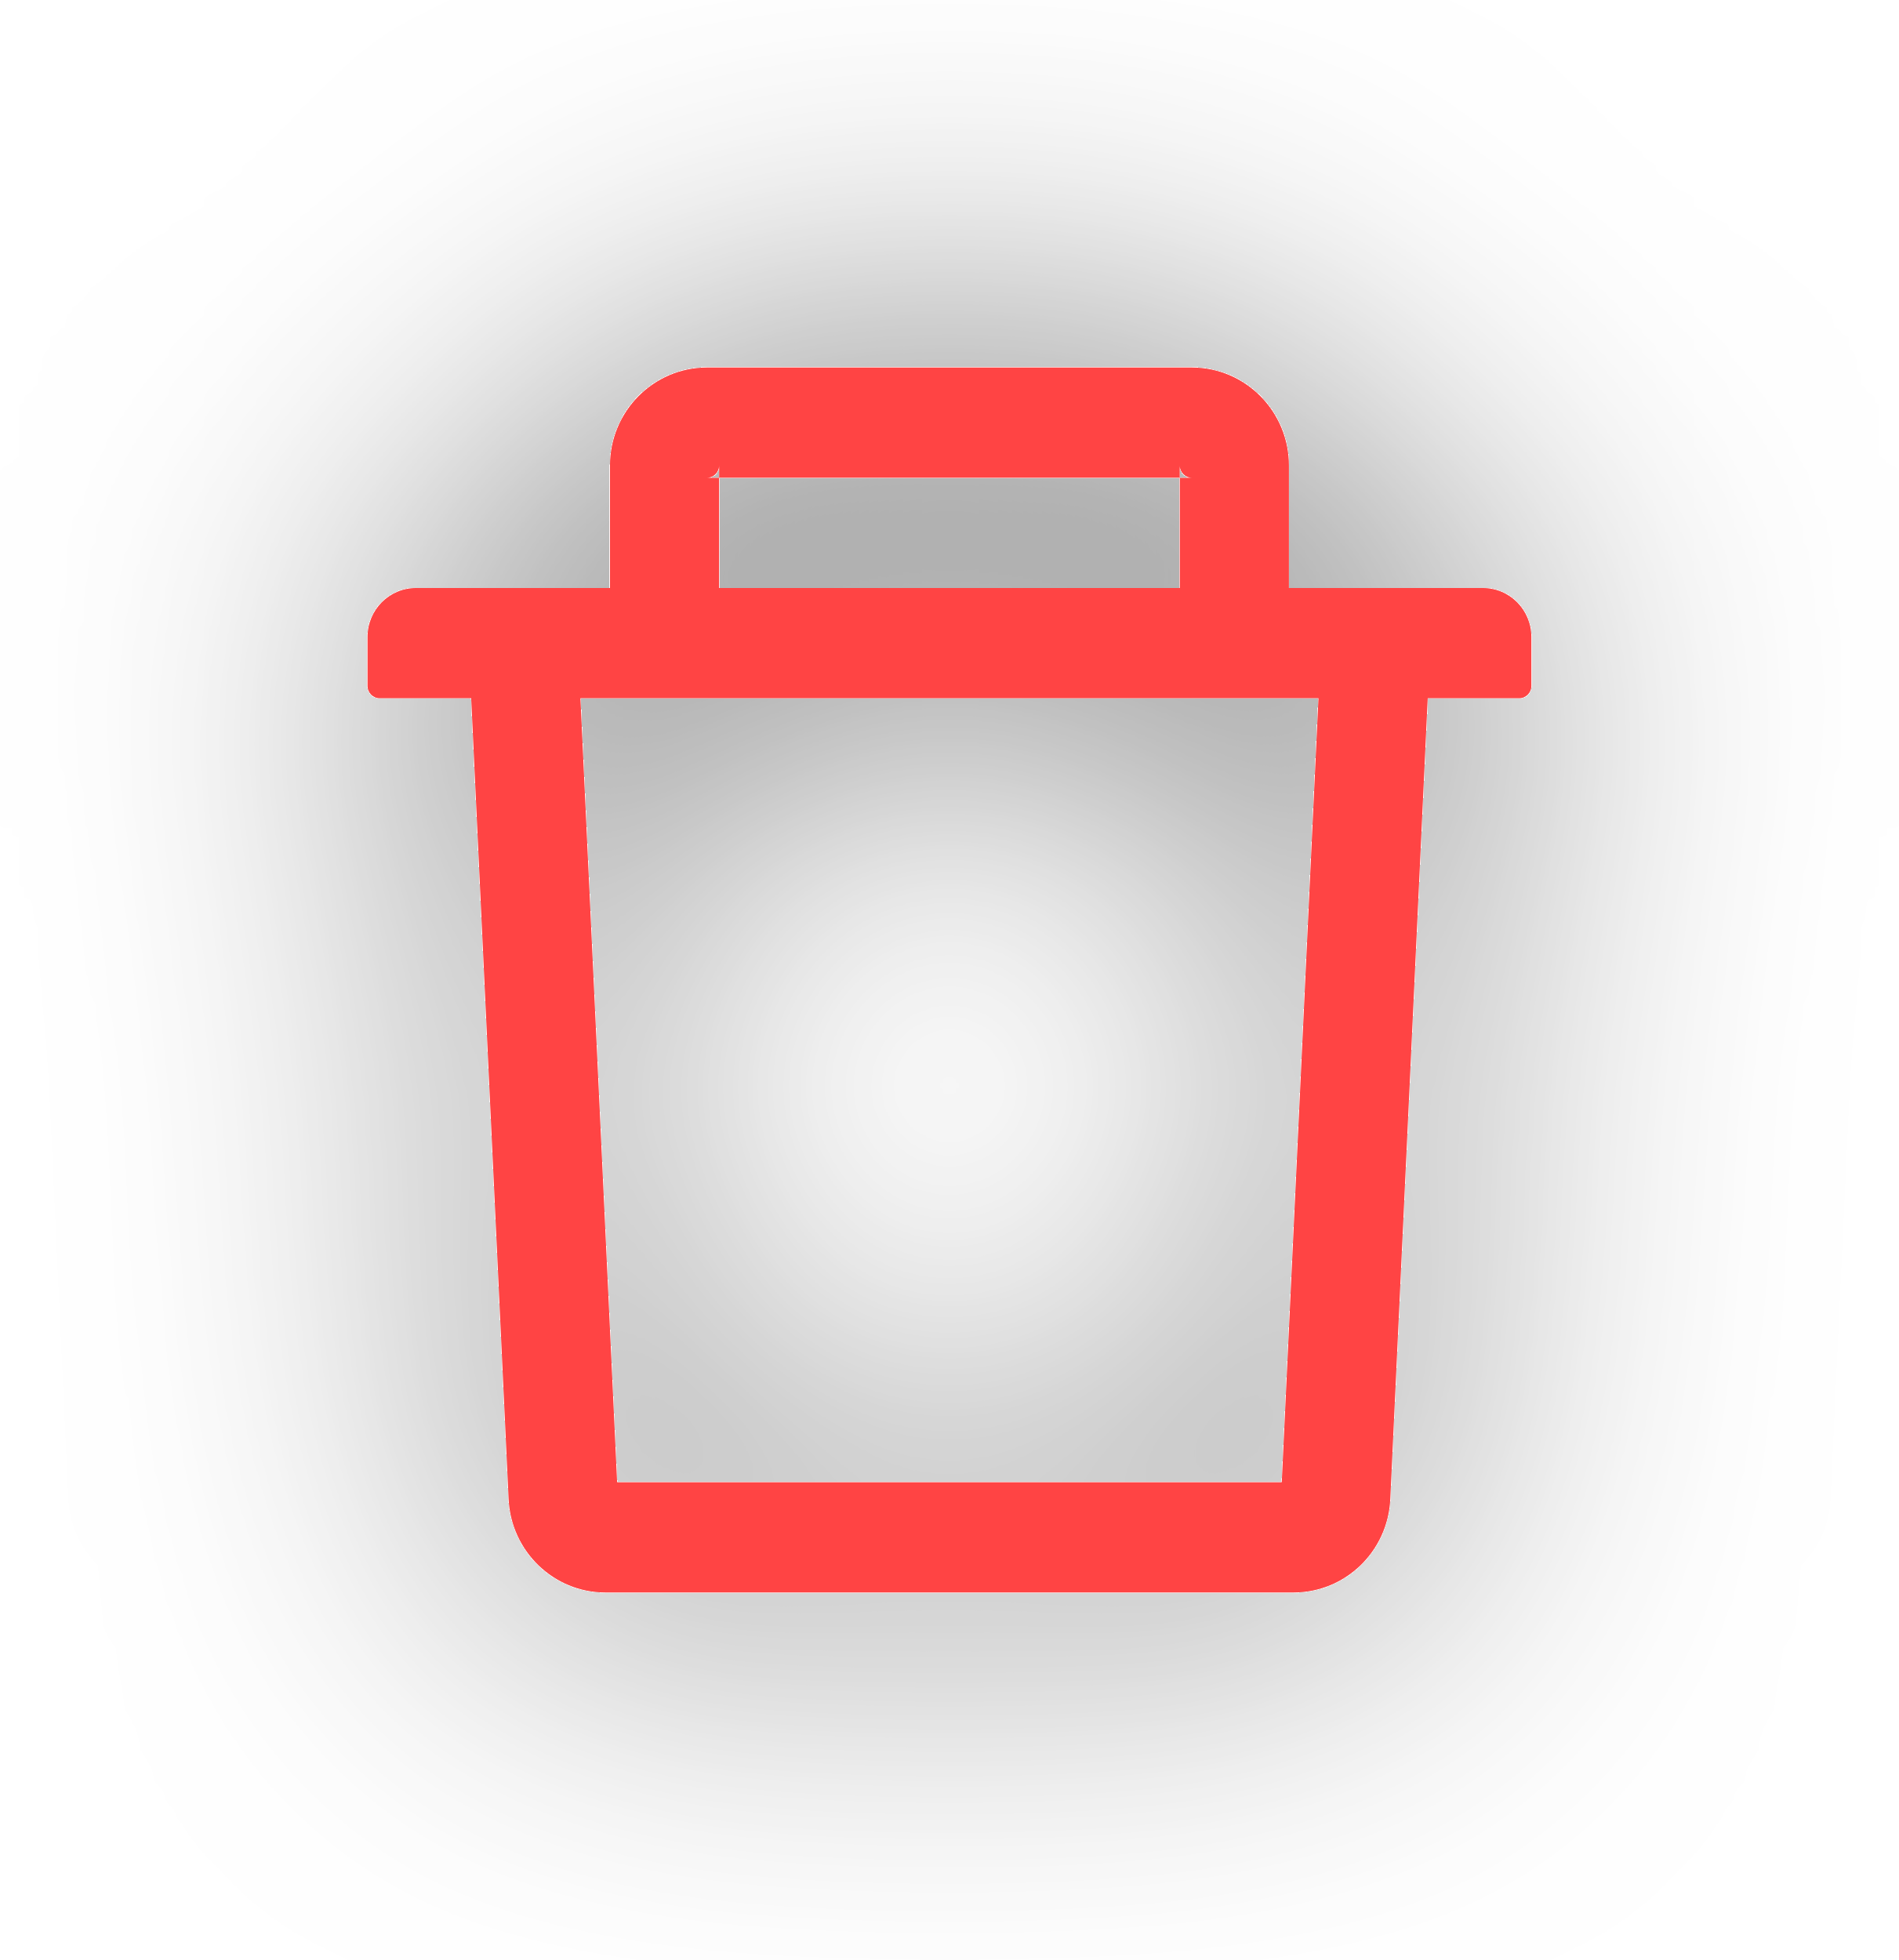
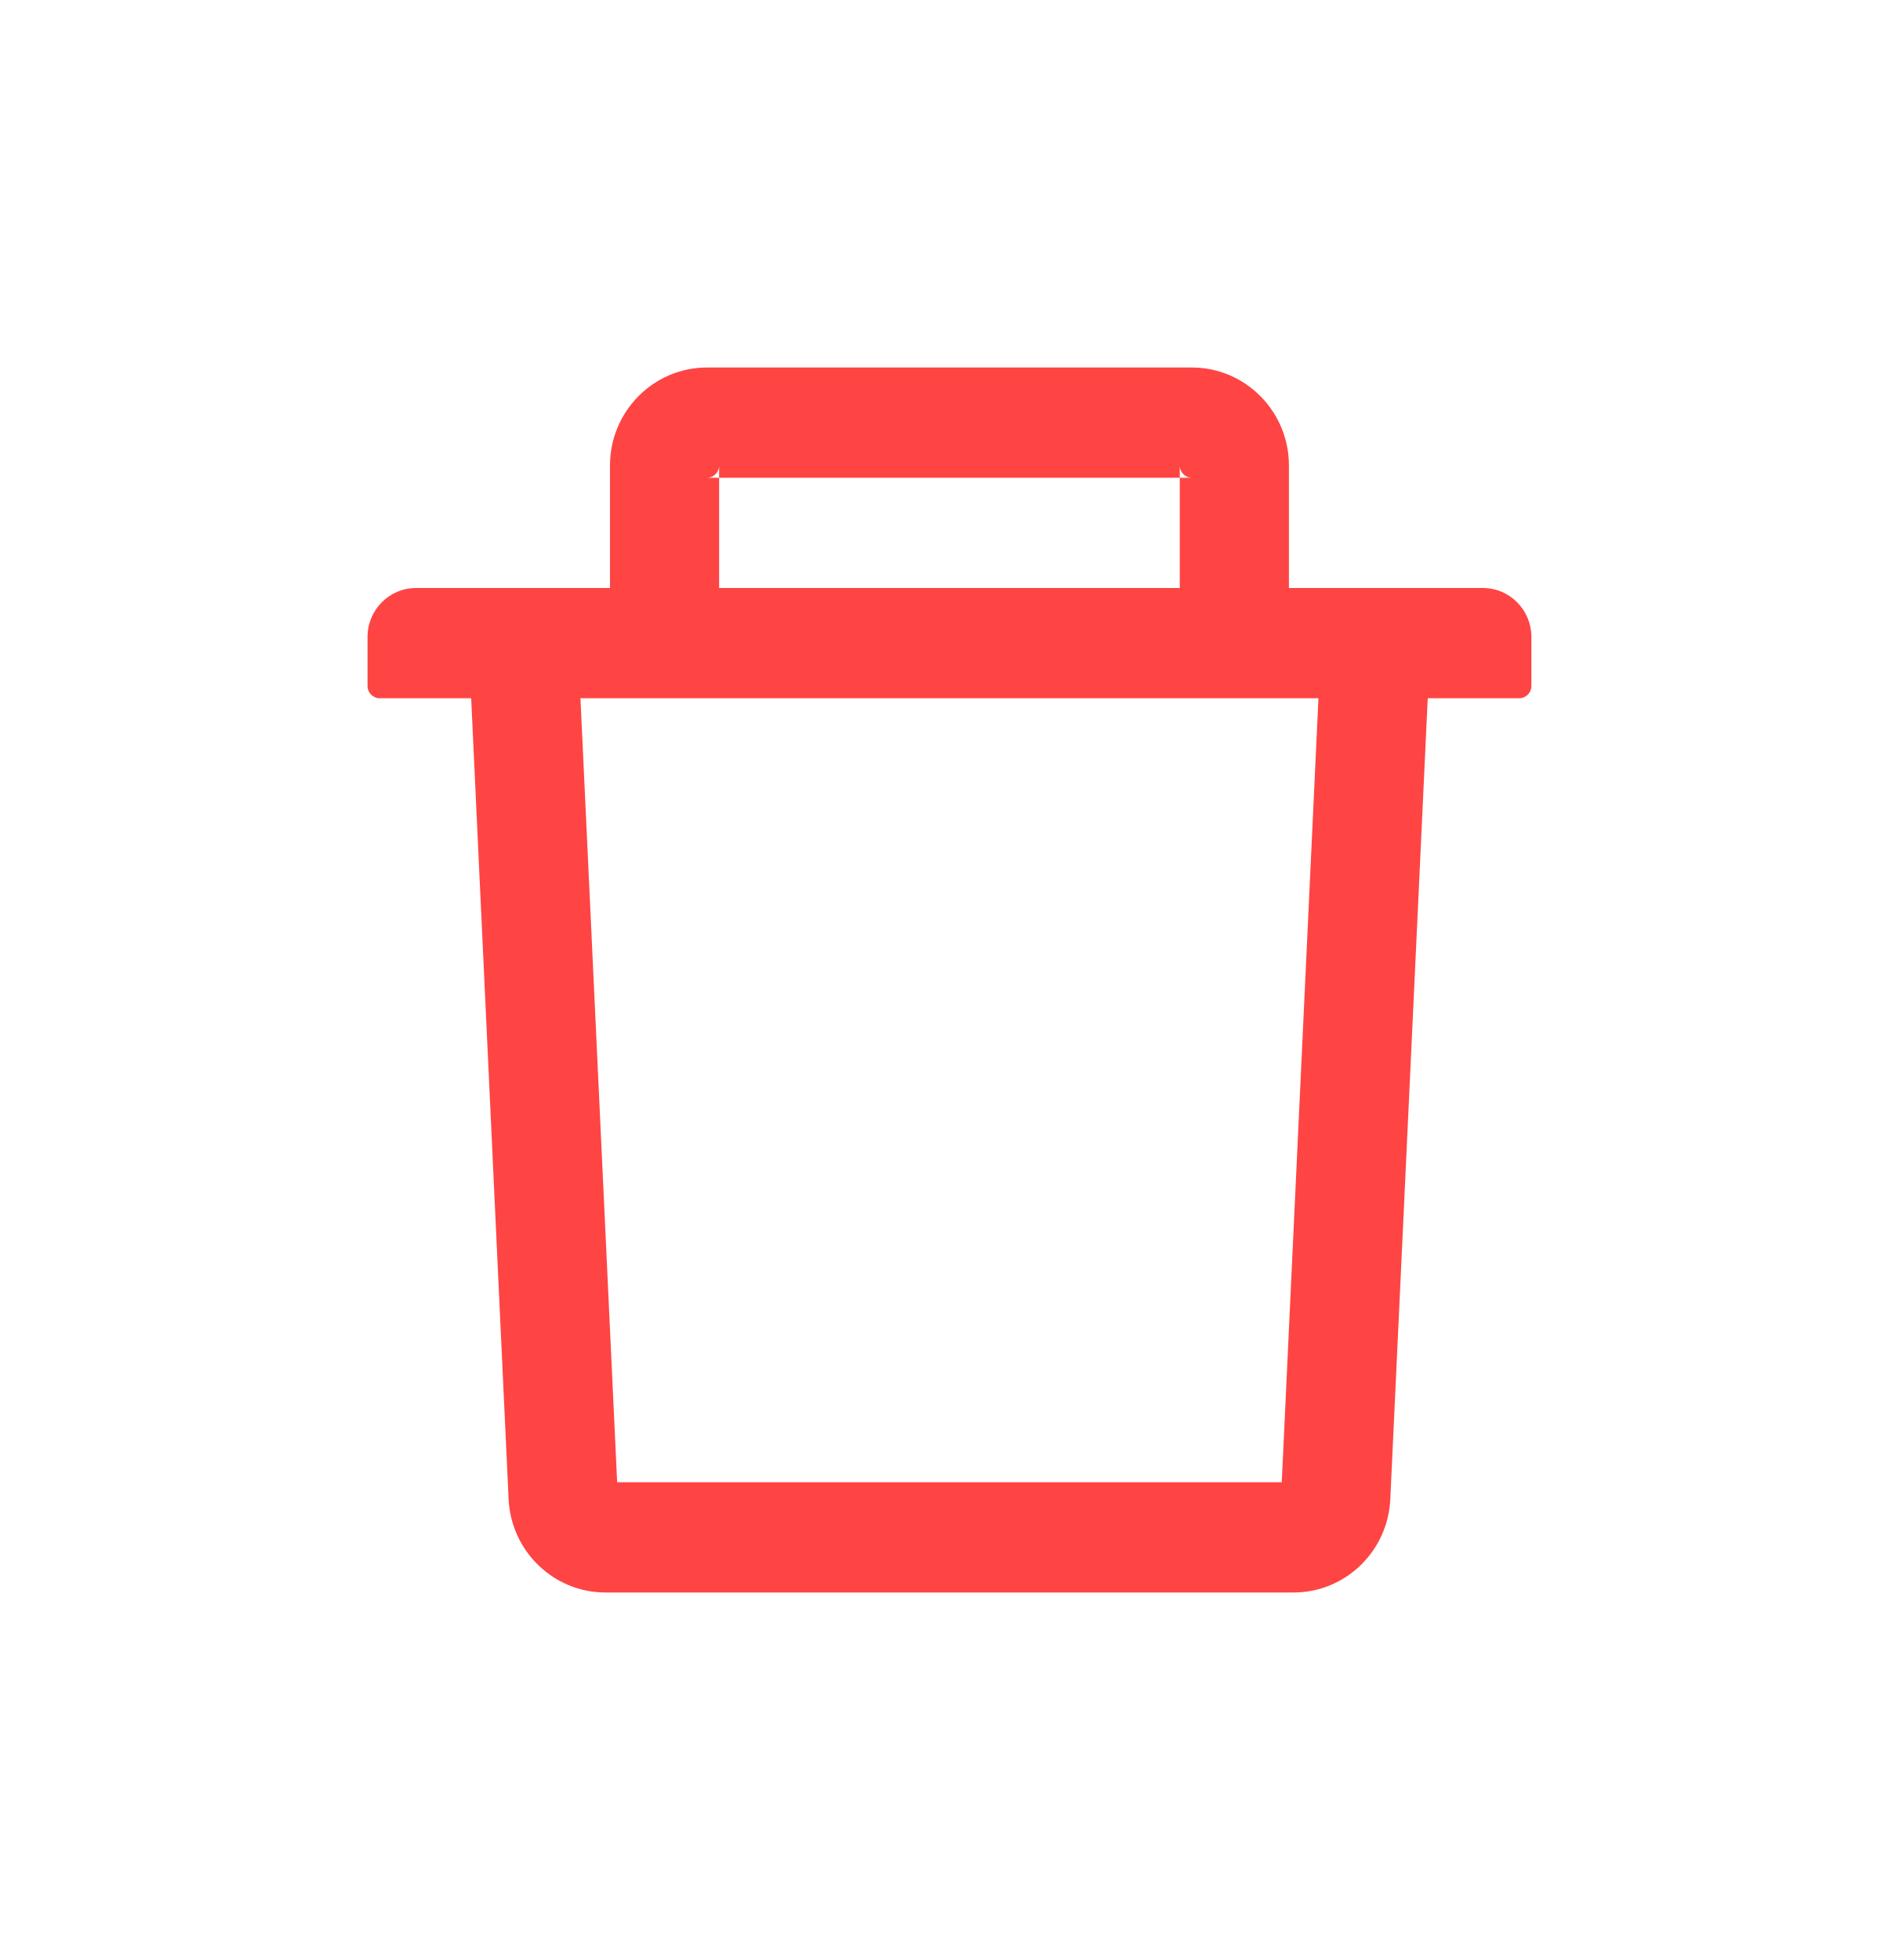
<svg xmlns="http://www.w3.org/2000/svg" width="31" height="32" viewBox="0 0 31 32" fill="none">
  <g filter="url(#filter0_d_35_941)">
    <path d="M11.74 7.8H11.542C11.65 7.8 11.74 7.71 11.74 7.6V7.8H19.26V7.6C19.26 7.71 19.349 7.8 19.458 7.8H19.26V9.6H21.042V7.6C21.042 6.718 20.332 6 19.458 6H11.542C10.668 6 9.958 6.718 9.958 7.6V9.6H11.74V7.8ZM24.208 9.6H6.792C6.354 9.6 6 9.957 6 10.4V11.2C6 11.31 6.089 11.4 6.198 11.4H7.692L8.303 24.475C8.343 25.328 9.04 26 9.884 26H21.116C21.962 26 22.657 25.33 22.697 24.475L23.308 11.4H24.802C24.911 11.4 25 11.31 25 11.2V10.4C25 9.957 24.646 9.6 24.208 9.6ZM20.925 24.2H10.075L9.476 11.4H21.524L20.925 24.2Z" fill="#FF4444" />
  </g>
-   <defs>
-     <filter id="filter0_d_35_941" x="0" y="0" width="31" height="32" filterUnits="userSpaceOnUse" color-interpolation-filters="sRGB">
-       <feFlood flood-opacity="0" result="BackgroundImageFix" />
-       <feColorMatrix in="SourceAlpha" type="matrix" values="0 0 0 0 0 0 0 0 0 0 0 0 0 0 0 0 0 0 127 0" result="hardAlpha" />
-       <feOffset />
-       <feGaussianBlur stdDeviation="3" />
-       <feComposite in2="hardAlpha" operator="out" />
-       <feColorMatrix type="matrix" values="0 0 0 0 0 0 0 0 0 0 0 0 0 0 0 0 0 0 0.7 0" />
-       <feBlend mode="normal" in2="BackgroundImageFix" result="effect1_dropShadow_35_941" />
-       <feBlend mode="normal" in="SourceGraphic" in2="effect1_dropShadow_35_941" result="shape" />
-     </filter>
-   </defs>
</svg>
